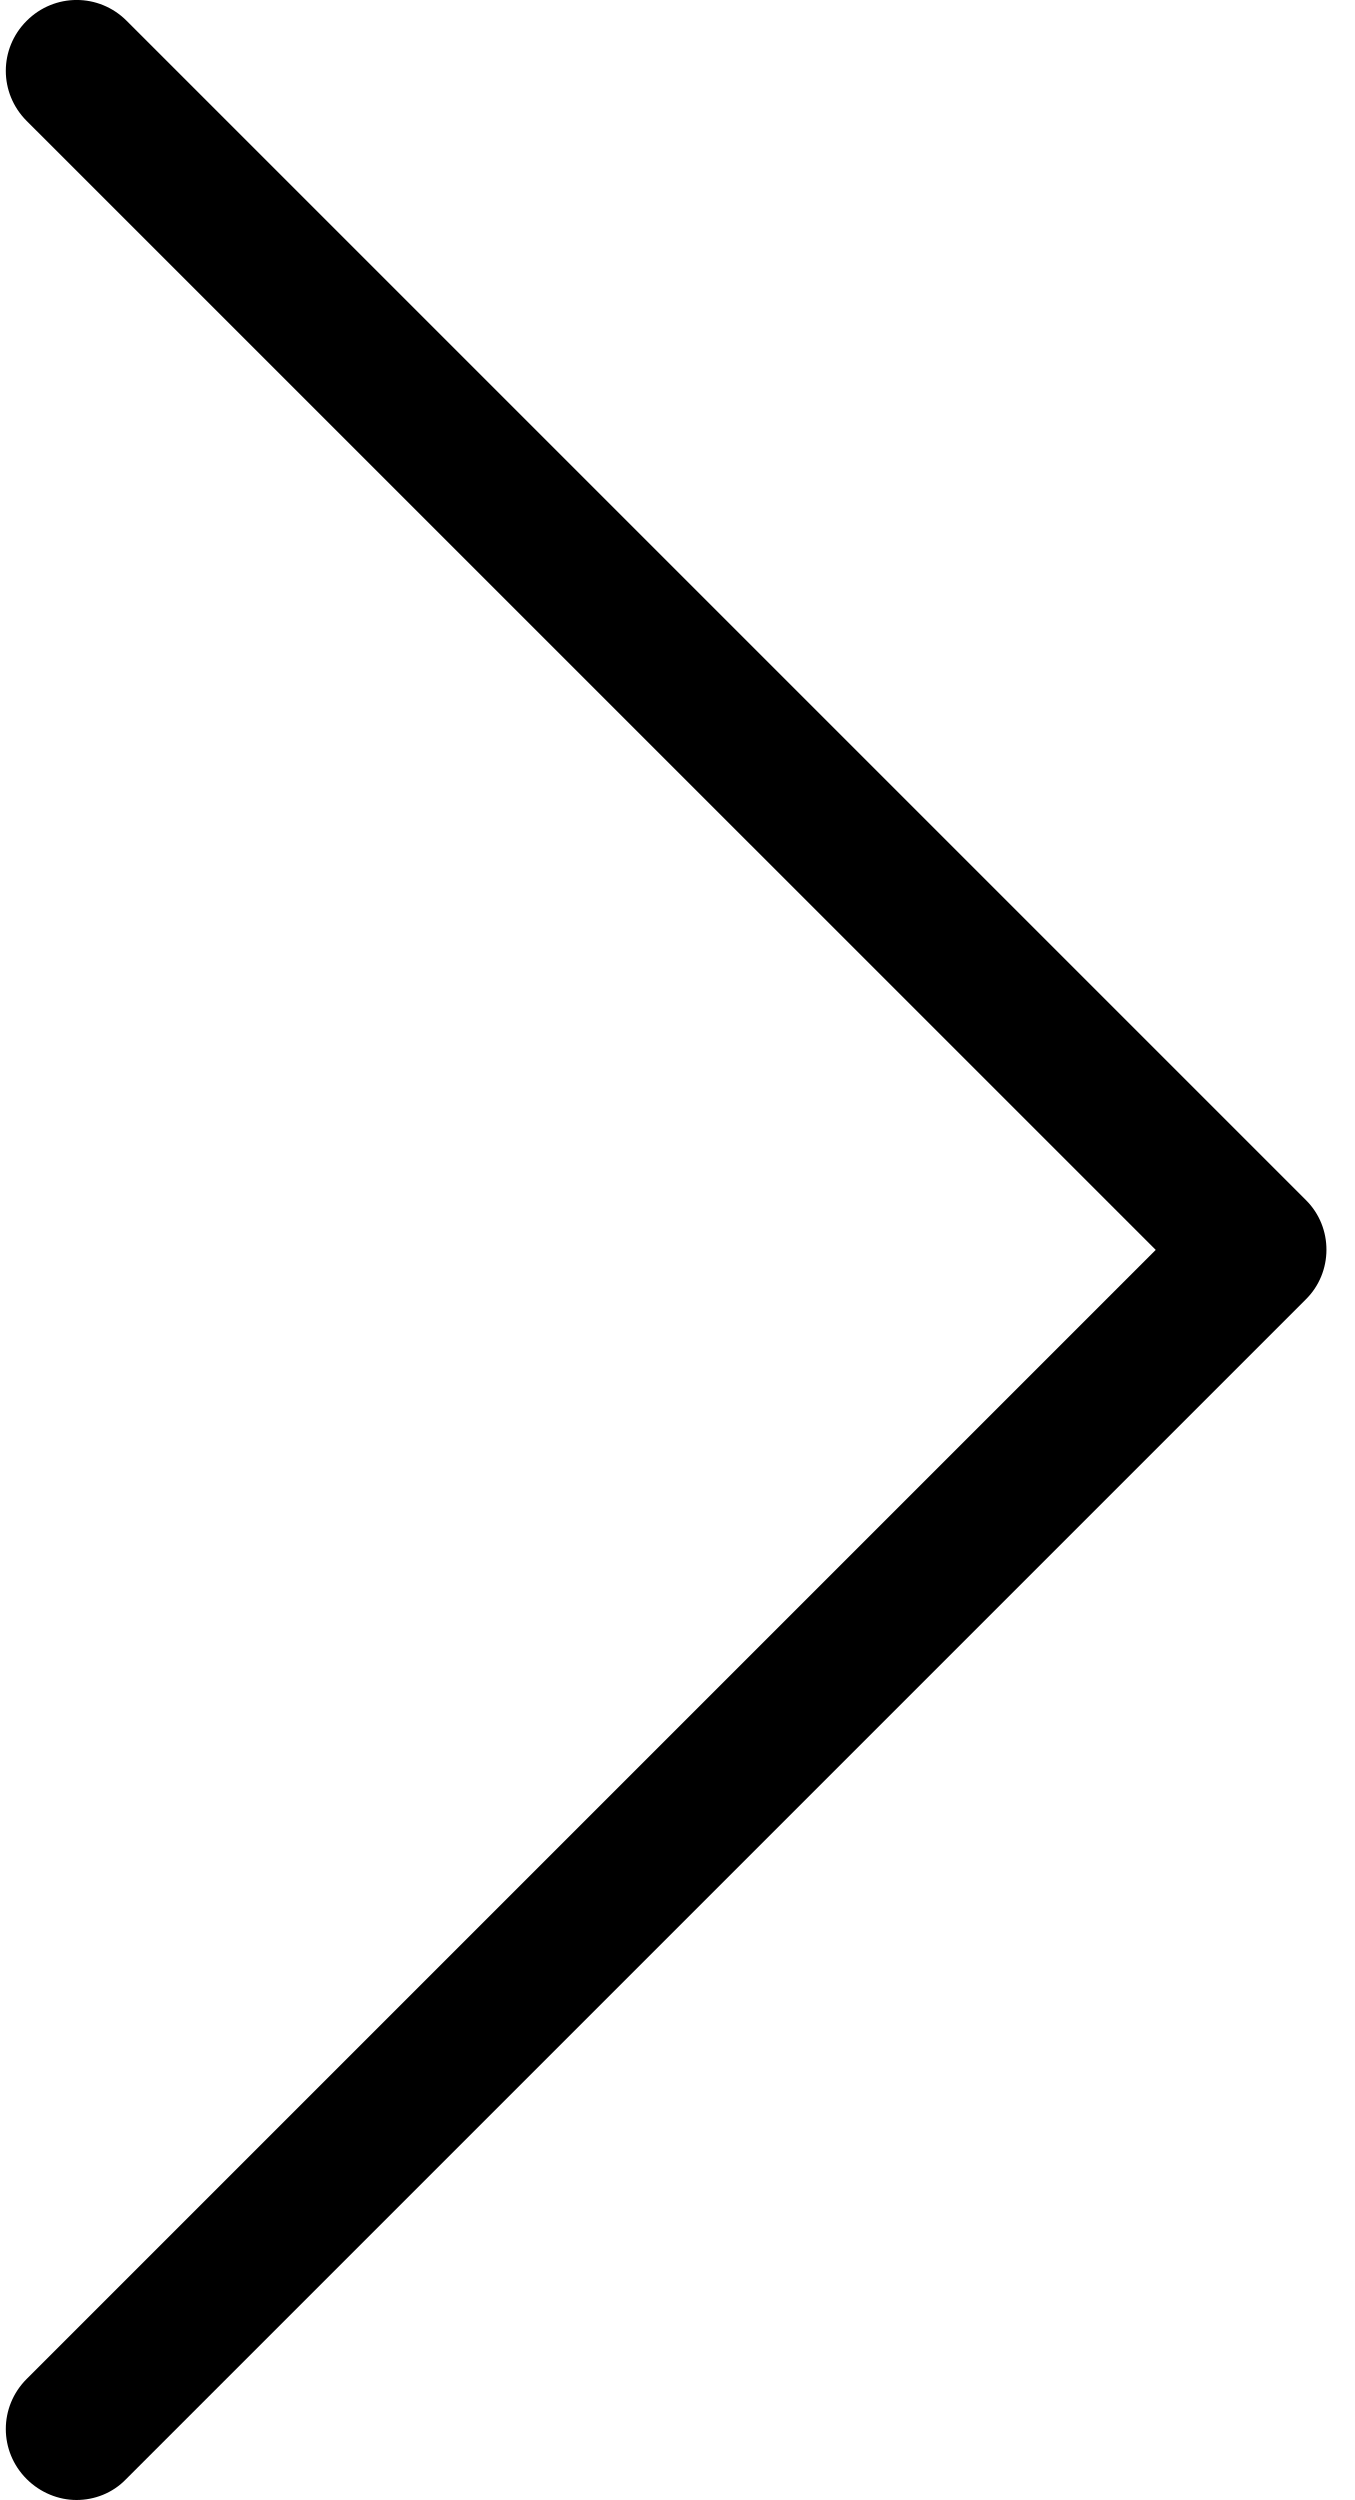
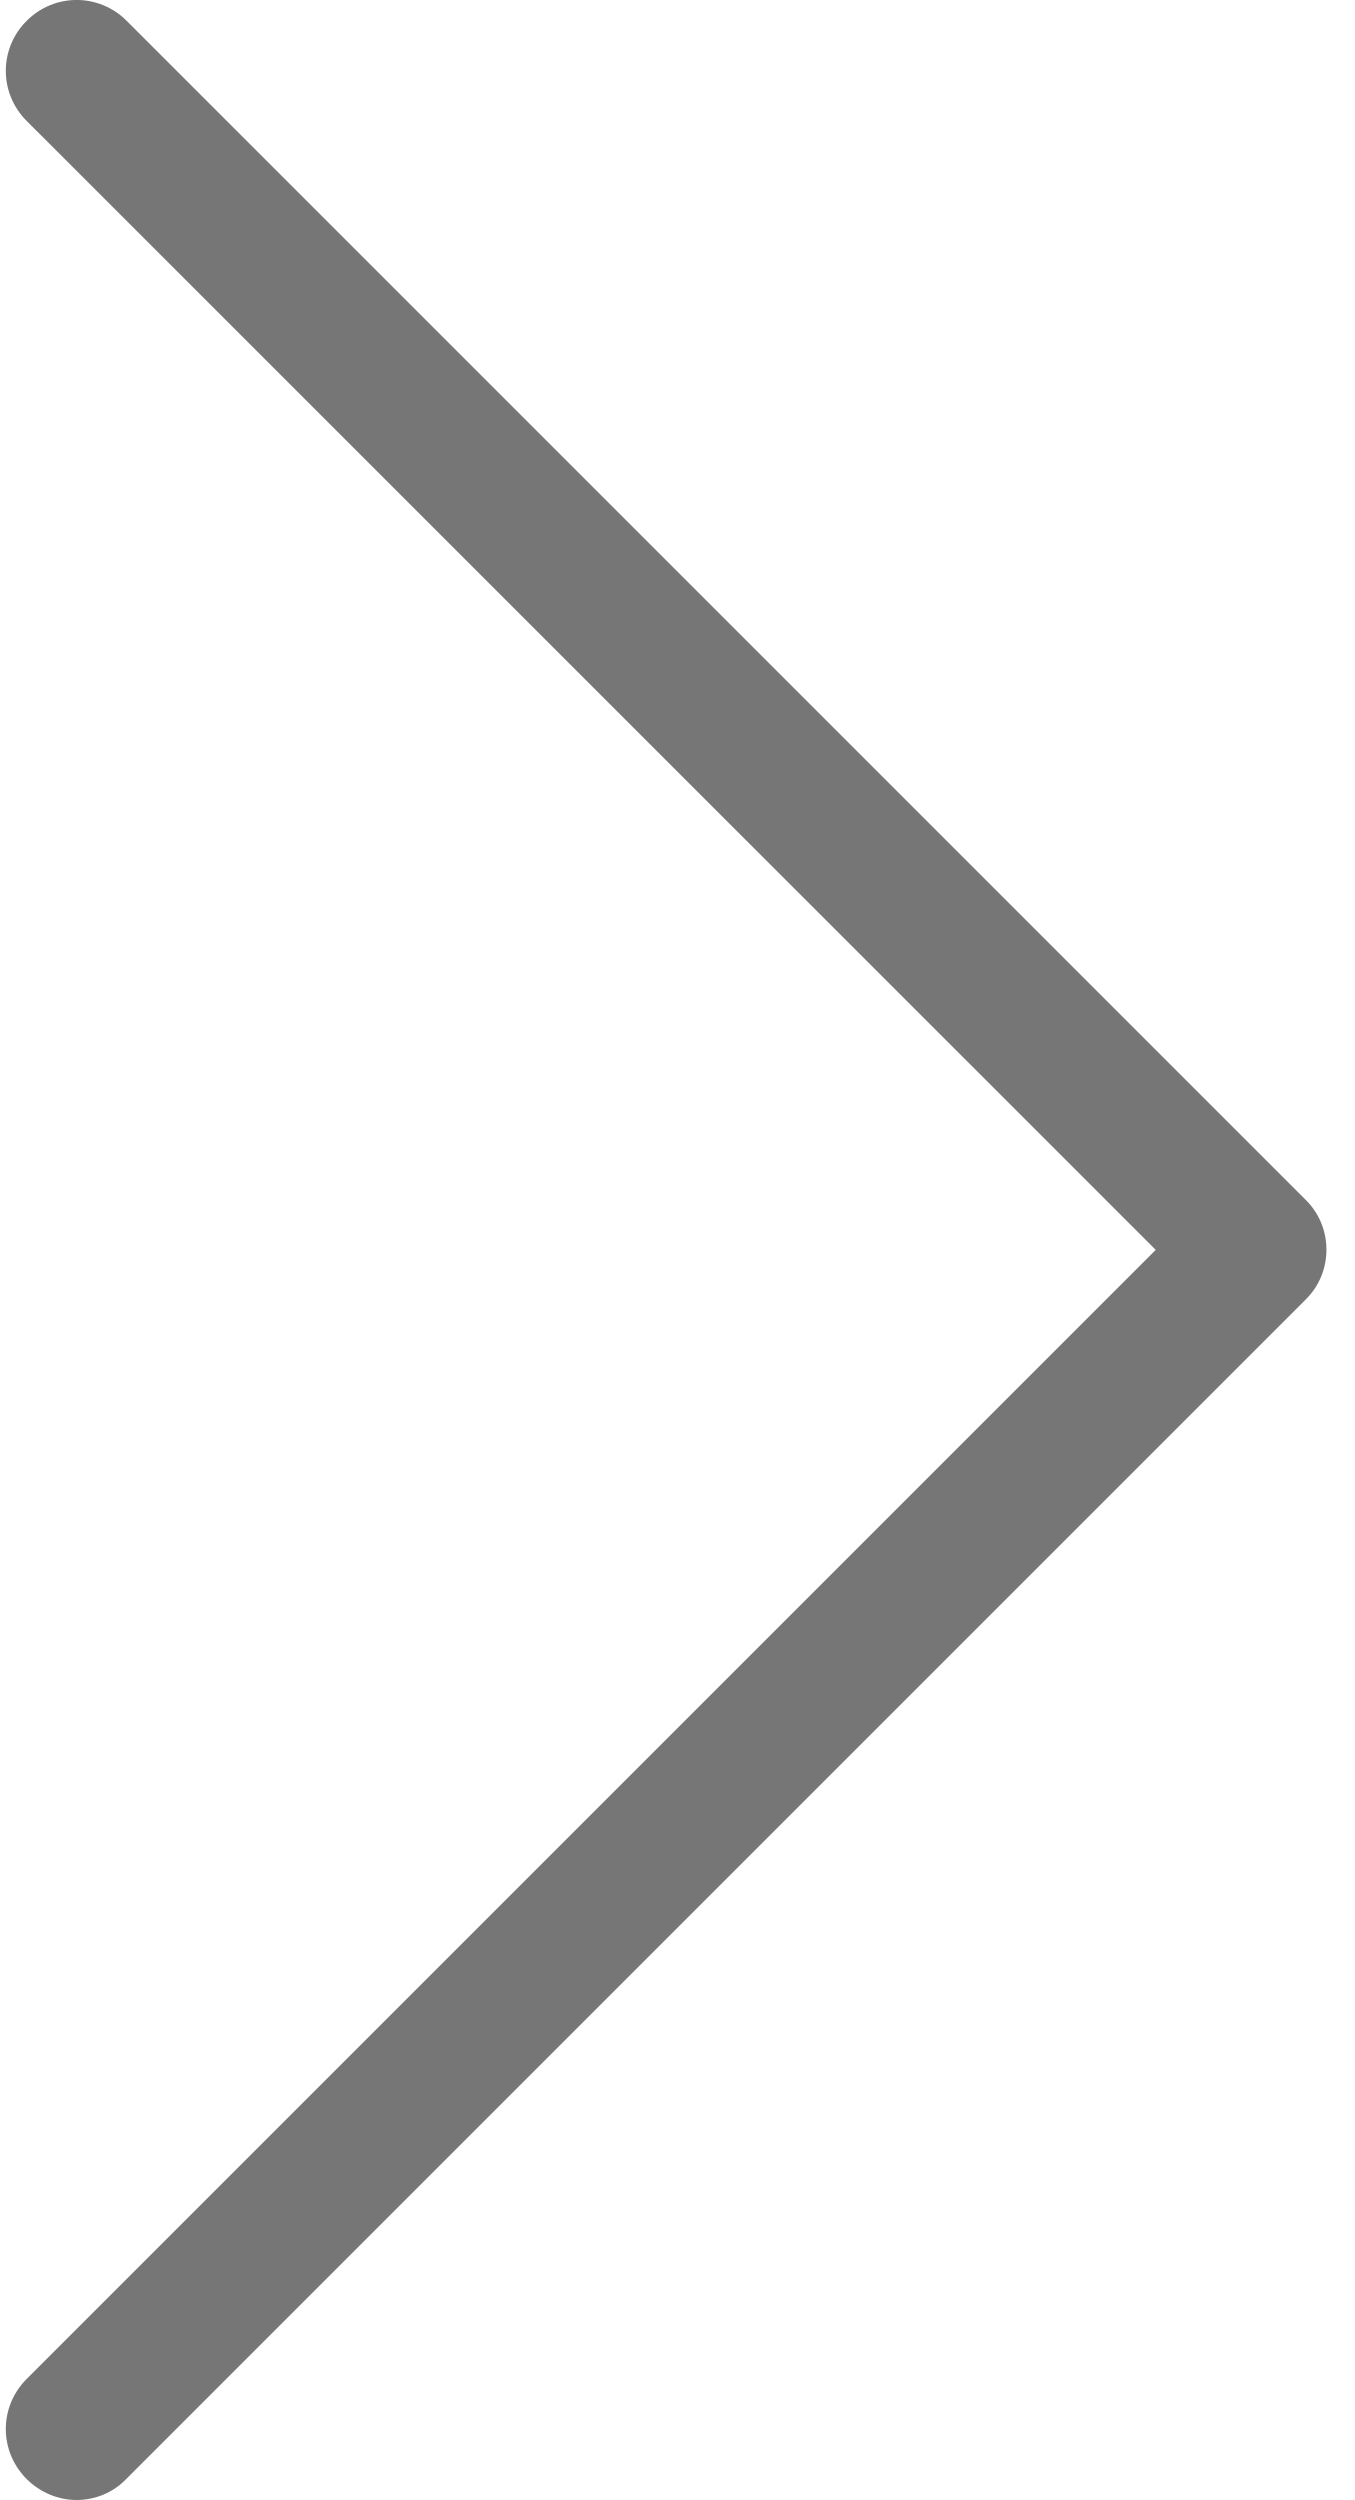
<svg xmlns="http://www.w3.org/2000/svg" width="13px" height="24px" viewBox="0 0 13 24" version="1.1">
  <defs />
  <g id="Icons" stroke="none" stroke-width="1" fill="none" fill-rule="evenodd">
-     <g id="steuerung_pfeil_rechts" transform="translate(-19, -12)" fill="#000000">
+     <g id="steuerung_pfeil_rechts" transform="translate(-19, -12)" fill="#767676">
      <g transform="translate(19, 12)" id="Shape">
        <path d="M12.538,11.522 L1.216,0.2 C0.95,-0.067 0.522,-0.067 0.256,0.2 C-0.011,0.466 -0.011,0.894 0.256,1.161 L11.095,11.999 L0.256,22.838 C-0.011,23.105 -0.011,23.532 0.256,23.799 C0.387,23.93 0.563,24 0.734,24 C0.905,24 1.081,23.935 1.211,23.799 L12.533,12.477 C12.8,12.216 12.8,11.783 12.538,11.522 L12.538,11.522 Z" />
      </g>
    </g>
  </g>
</svg>
